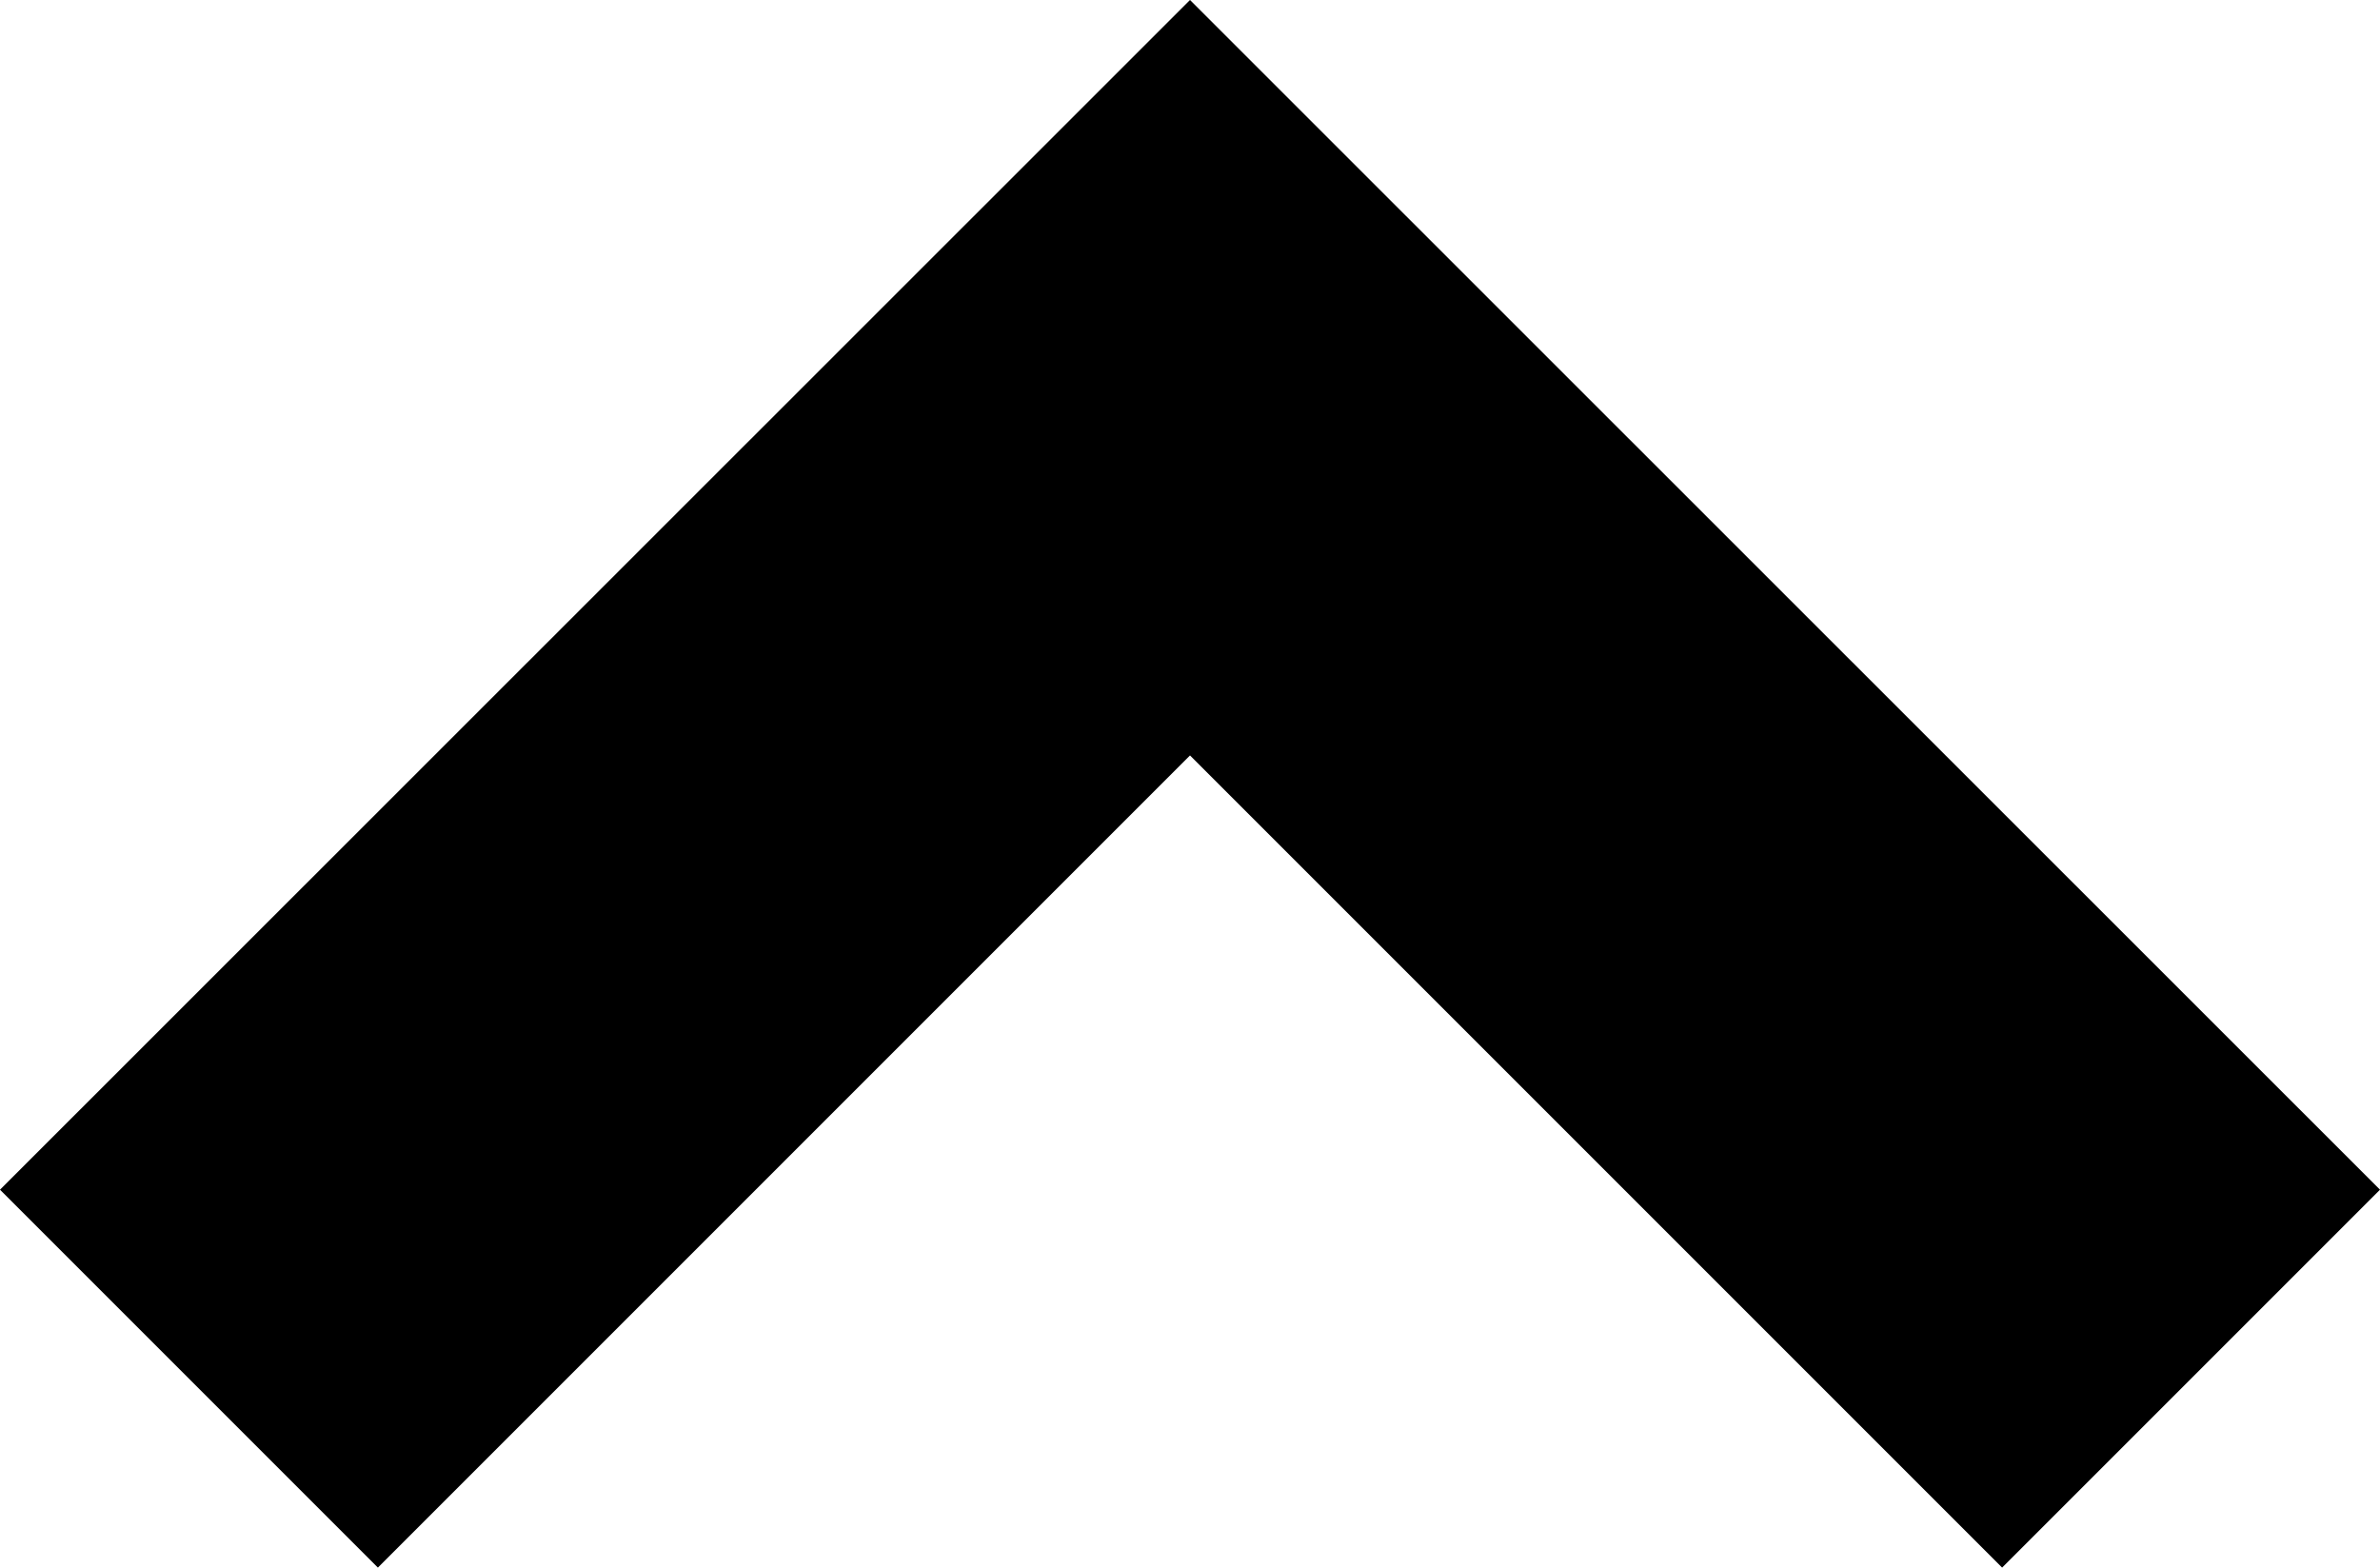
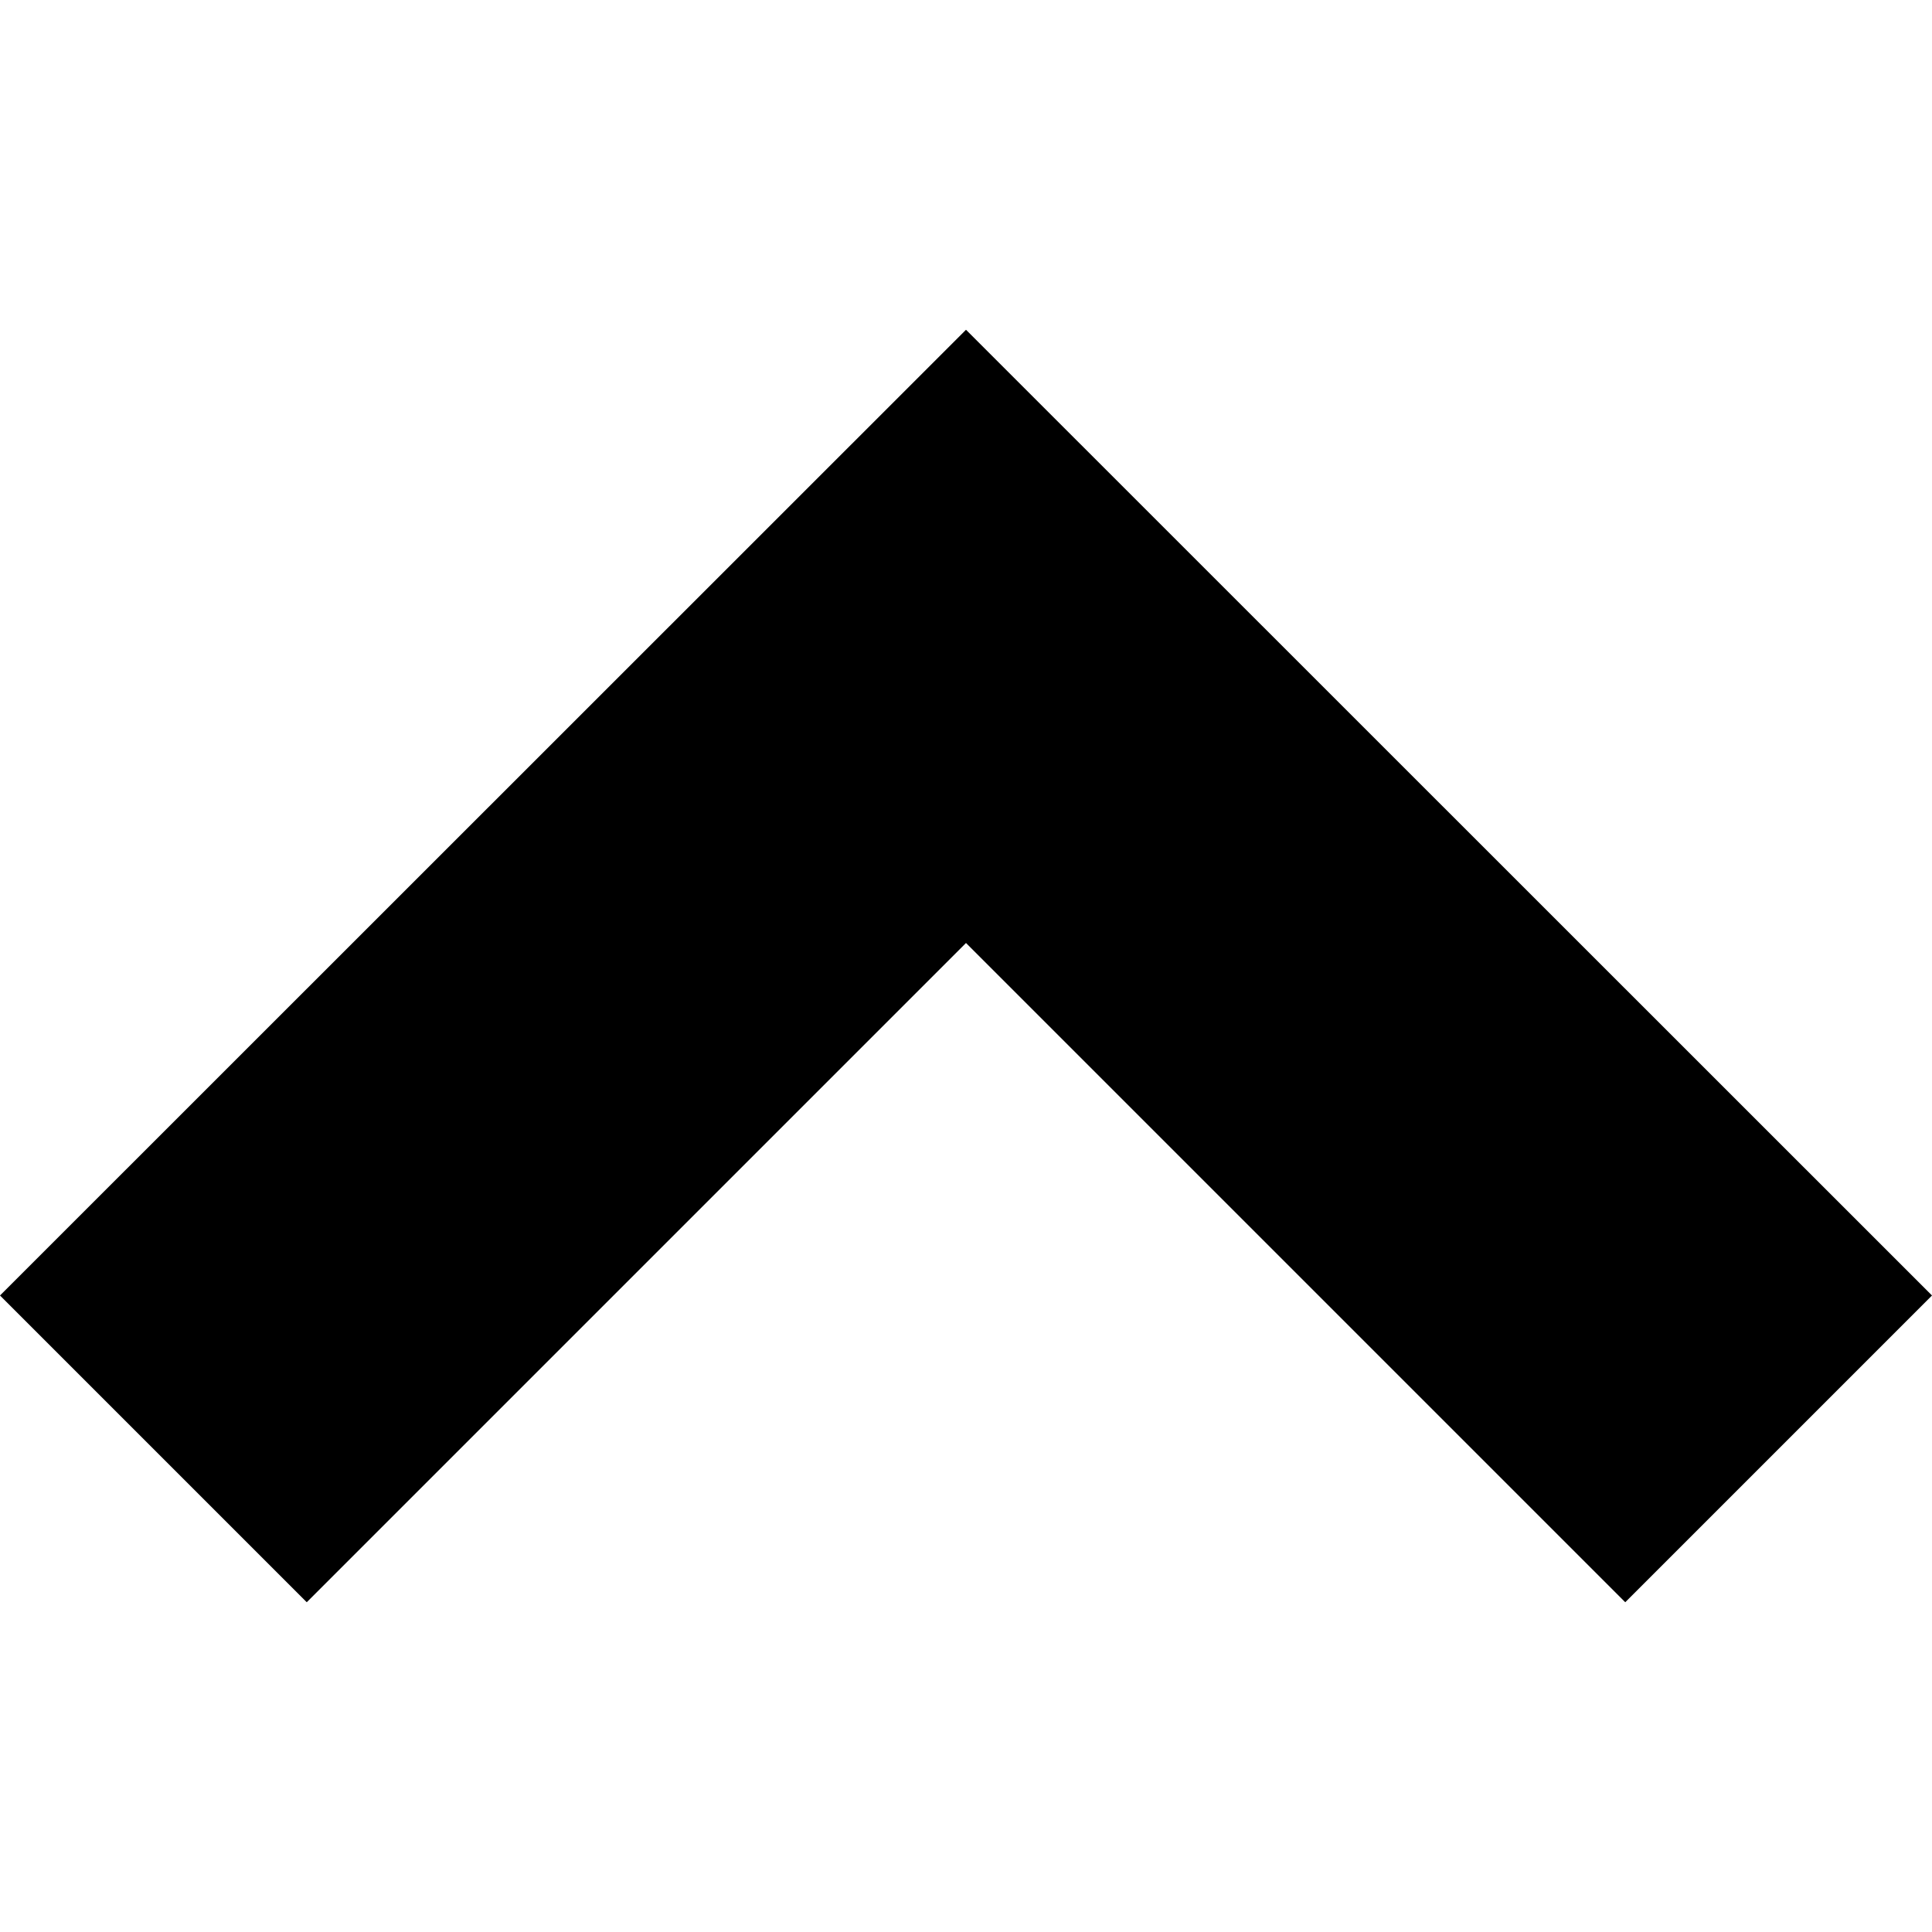
- <svg xmlns="http://www.w3.org/2000/svg" id="_レイヤー_2" data-name="レイヤー 2" viewBox="0 0 70.1 46.17">
+ <svg xmlns="http://www.w3.org/2000/svg" id="_レイヤー_2" data-name="レイヤー 2" viewBox="0 0 70.1 46.17" width="24px" height="24px">
  <defs>
    <style>
      .cls-1 {
        stroke-width: 0px;
      }
    </style>
  </defs>
  <g id="_レイヤー_2-2" data-name=" レイヤー 2">
    <g id="_レイヤー_1-2" data-name=" レイヤー 1-2">
      <polygon class="cls-1" points="0 35.04 11.13 46.17 35.05 22.25 58.97 46.17 70.1 35.04 35.05 0 0 35.04" />
    </g>
  </g>
</svg>
